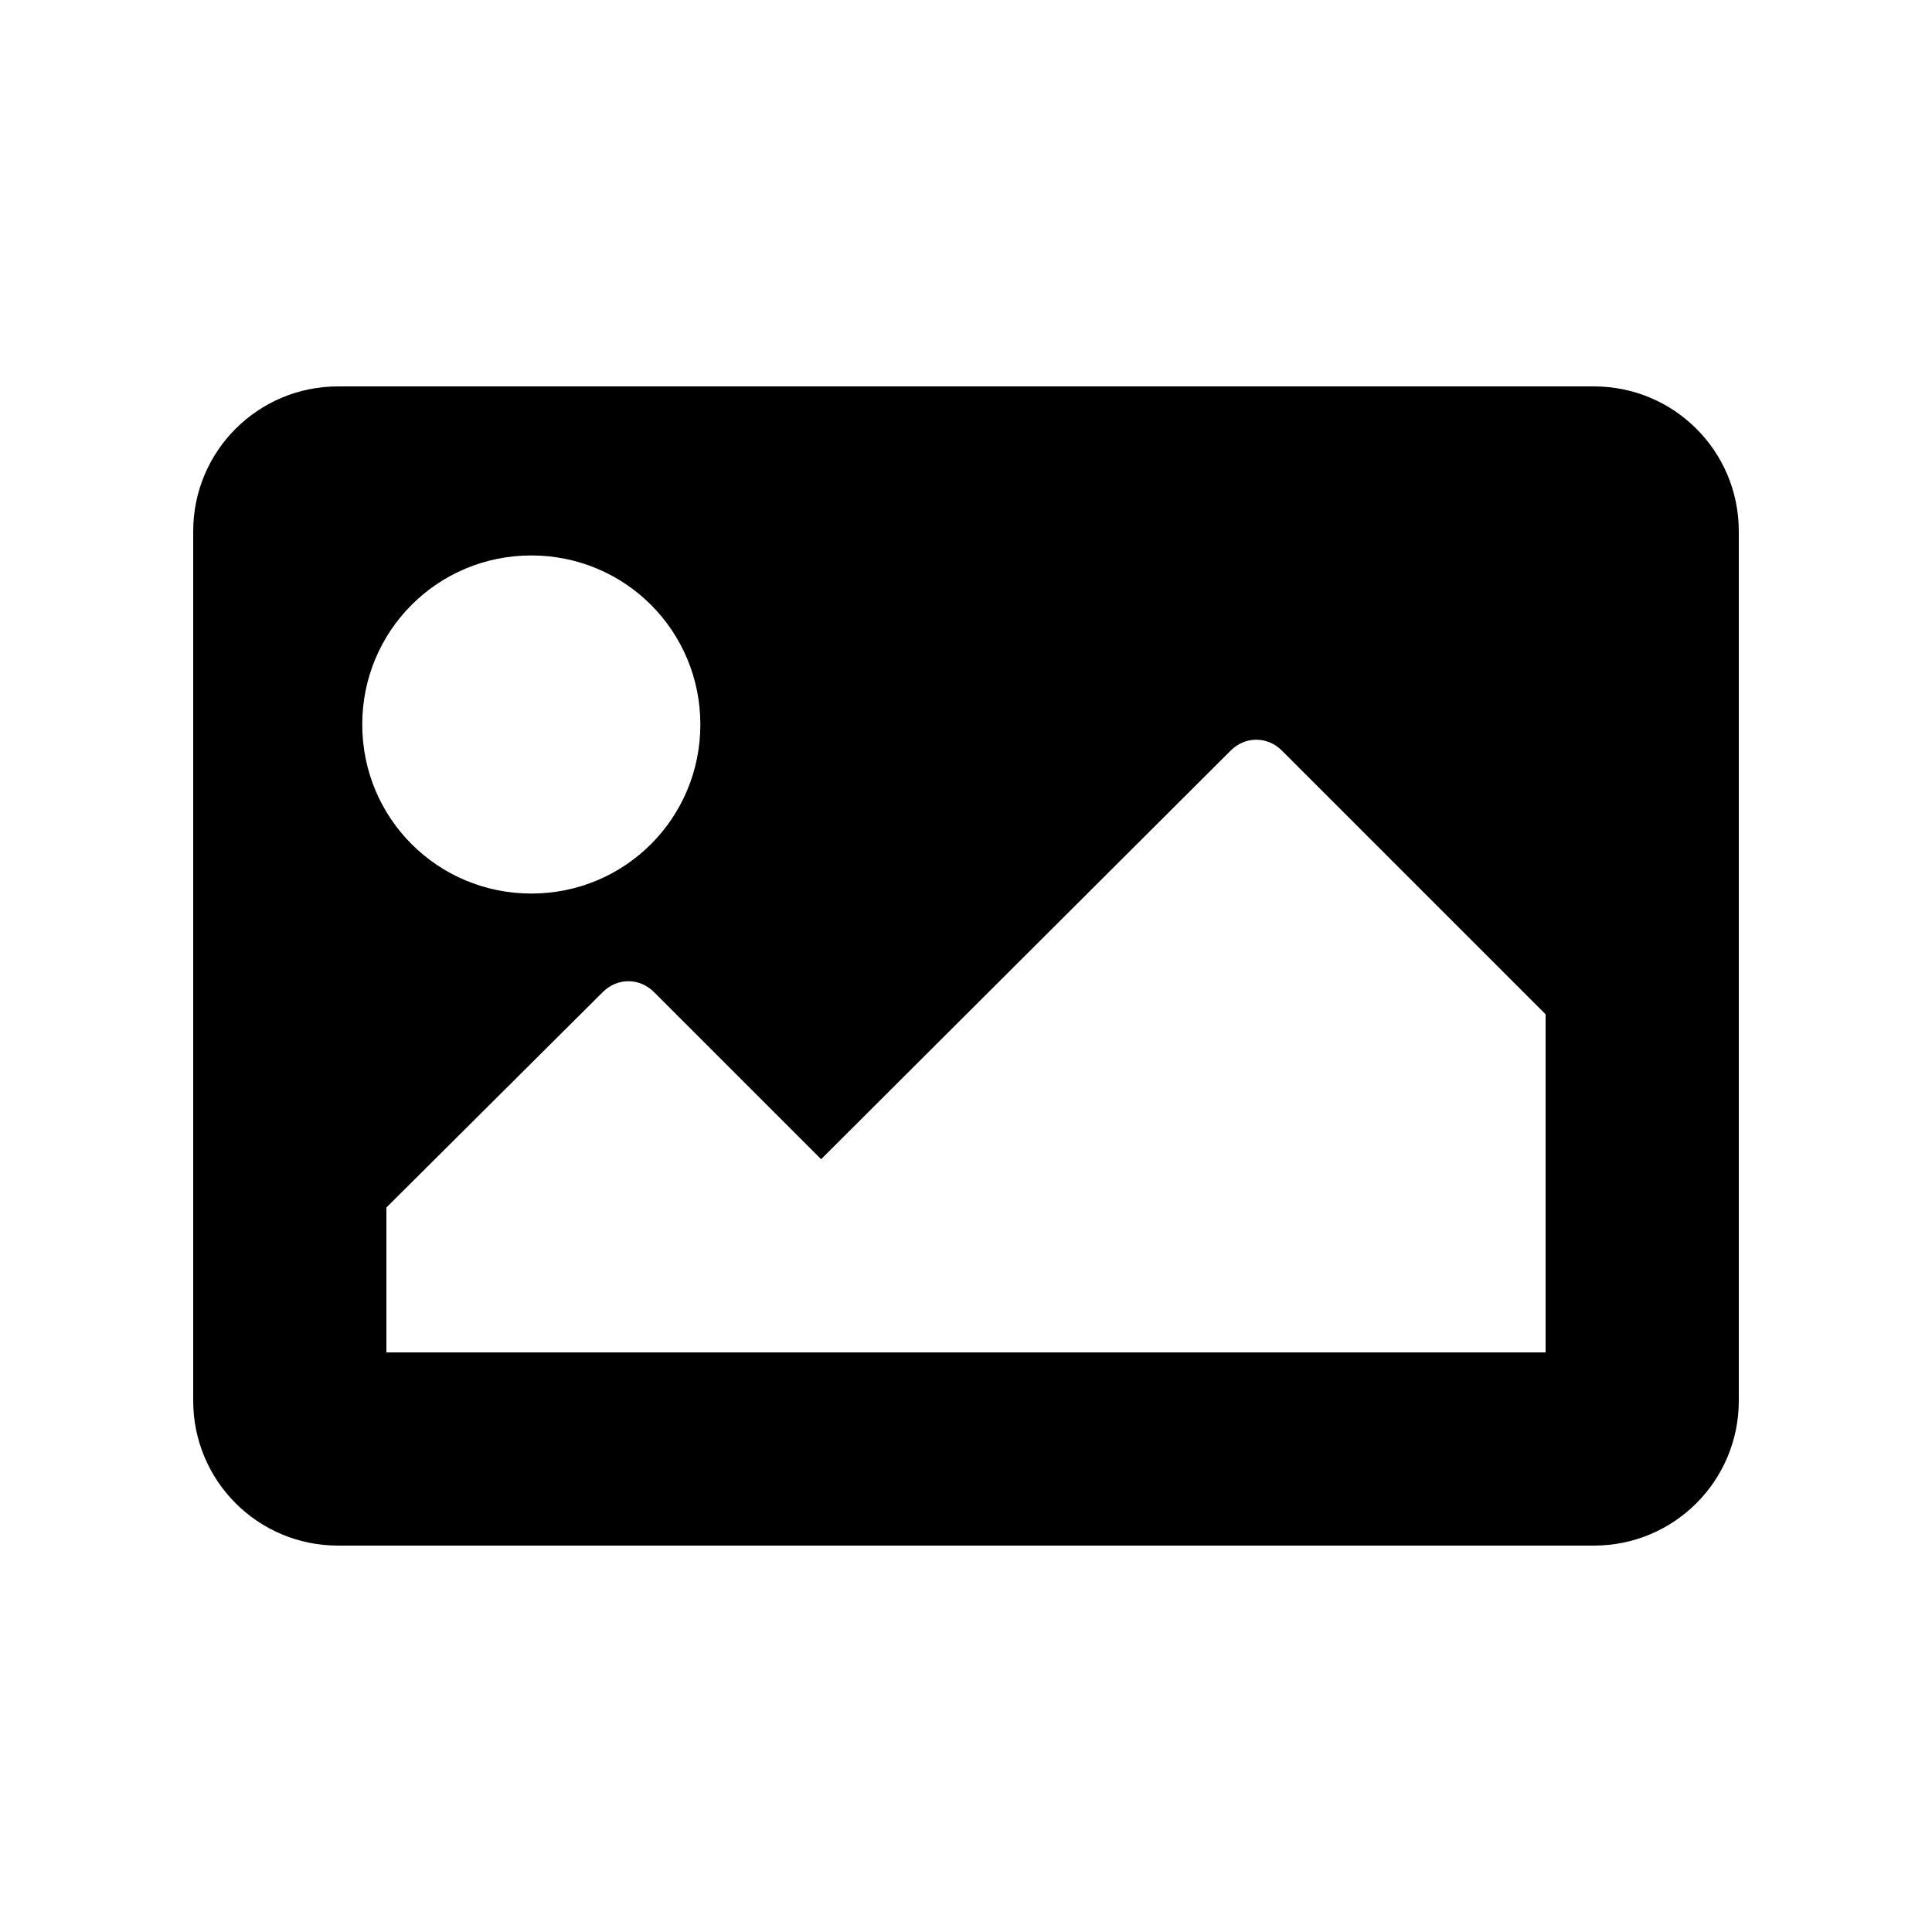
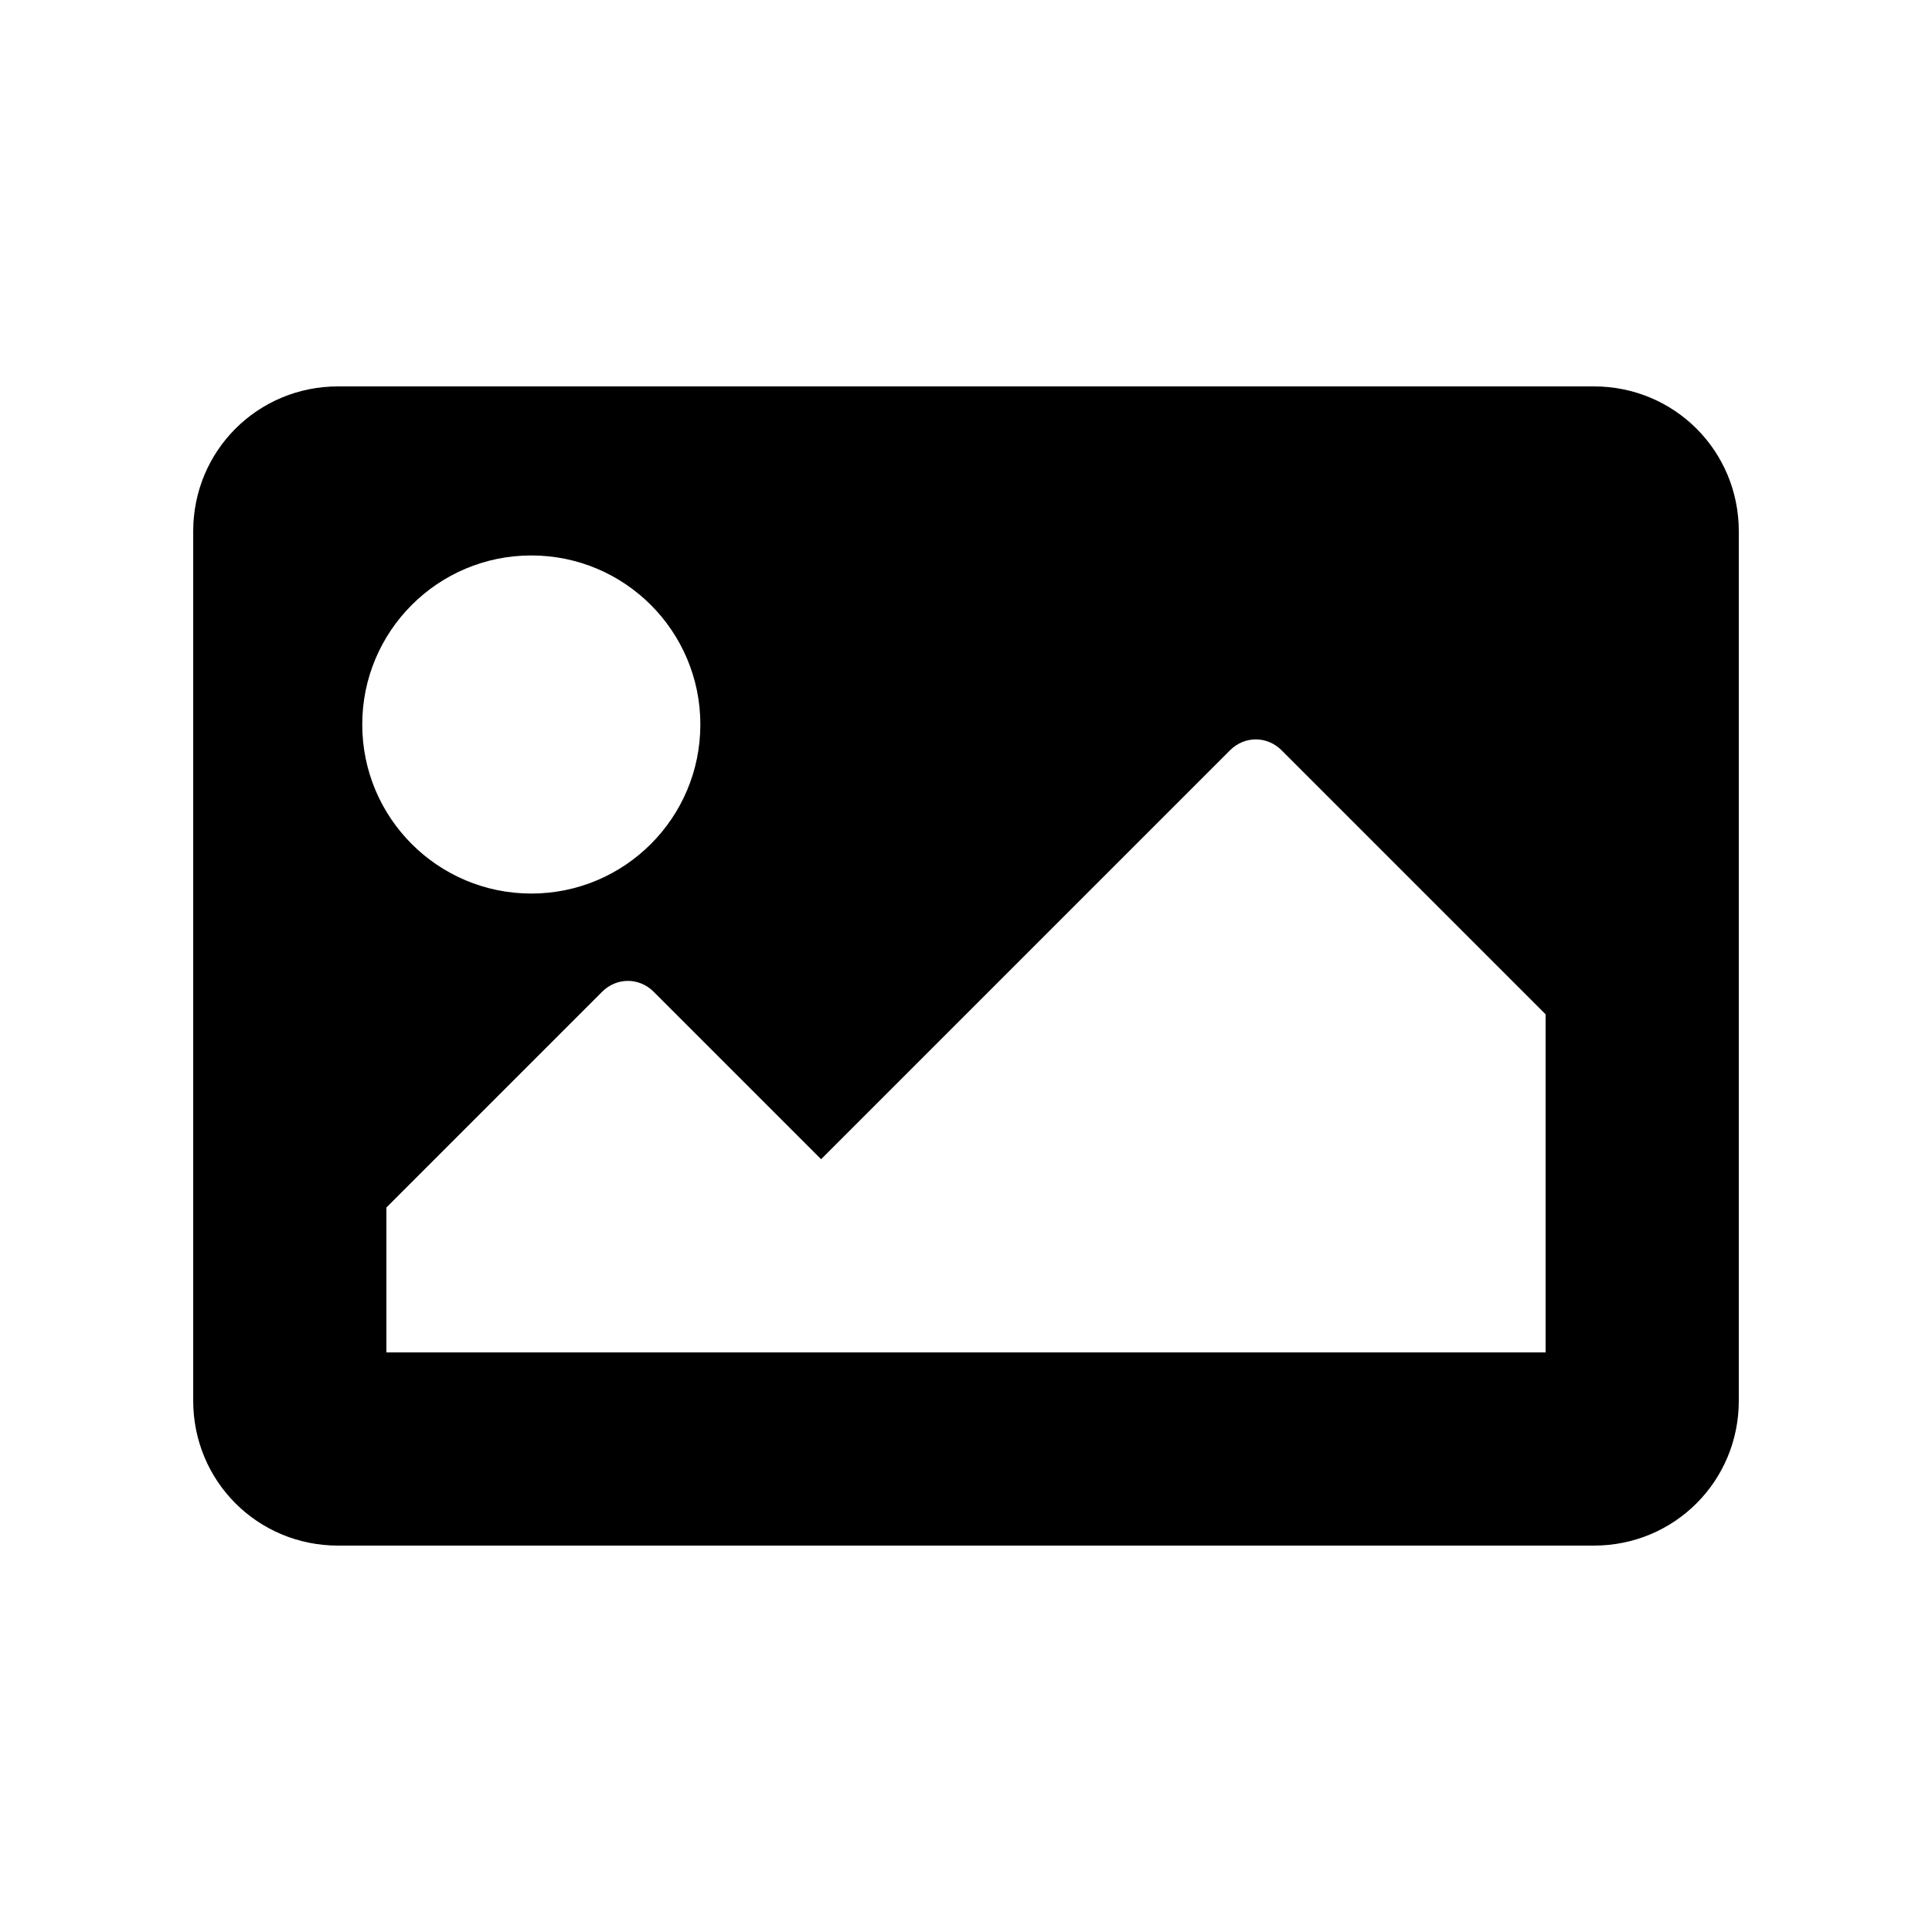
- <svg xmlns="http://www.w3.org/2000/svg" enable-background="new 0 0 20 20" height="20" viewBox="0 0 20 20" width="20">
-   <path d="m16.5 16h-13c-.83 0-1.5-.67-1.5-1.5v-9c0-.83.67-1.5 1.5-1.5h13c.83 0 1.5.67 1.5 1.5v9c0 .83-.67 1.5-1.5 1.5zm-11-10.25c-.97 0-1.75.78-1.75 1.75s.78 1.75 1.75 1.75 1.75-.78 1.75-1.75-.78-1.75-1.75-1.75zm-1.5 8.25h12v-3.5l-2.73-2.73c-.15-.15-.38-.15-.53 0l-4.24 4.23-1.73-1.73c-.15-.15-.38-.15-.53 0l-2.24 2.23z" />
-   <path d="m0 0h20v20h-20z" fill="none" />
+ <svg xmlns="http://www.w3.org/2000/svg" enable-background="new 0 0 24 24" height="24" viewBox="0 0 24 24" width="24">
+   <path d="m19.8 19.2h-15.6c-1 0-1.8-.8-1.8-1.8v-10.8c0-1 .8-1.8 1.8-1.8h15.6c1 0 1.8.8 1.8 1.8v10.8c0 1-.8 1.8-1.8 1.8zm-13.2-12.3c-1.16 0-2.1.94-2.1 2.1s.94 2.1 2.1 2.1 2.1-.94 2.1-2.1-.94-2.1-2.1-2.1zm-1.8 9.9h14.4v-4.2l-3.28-3.28c-.18-.18-.46-.18-.64 0l-5.08 5.08-2.08-2.08c-.18-.18-.46-.18-.64 0l-2.68 2.68z" />
+   <path d="m0 0h24v24h-24z" fill="none" />
</svg>
